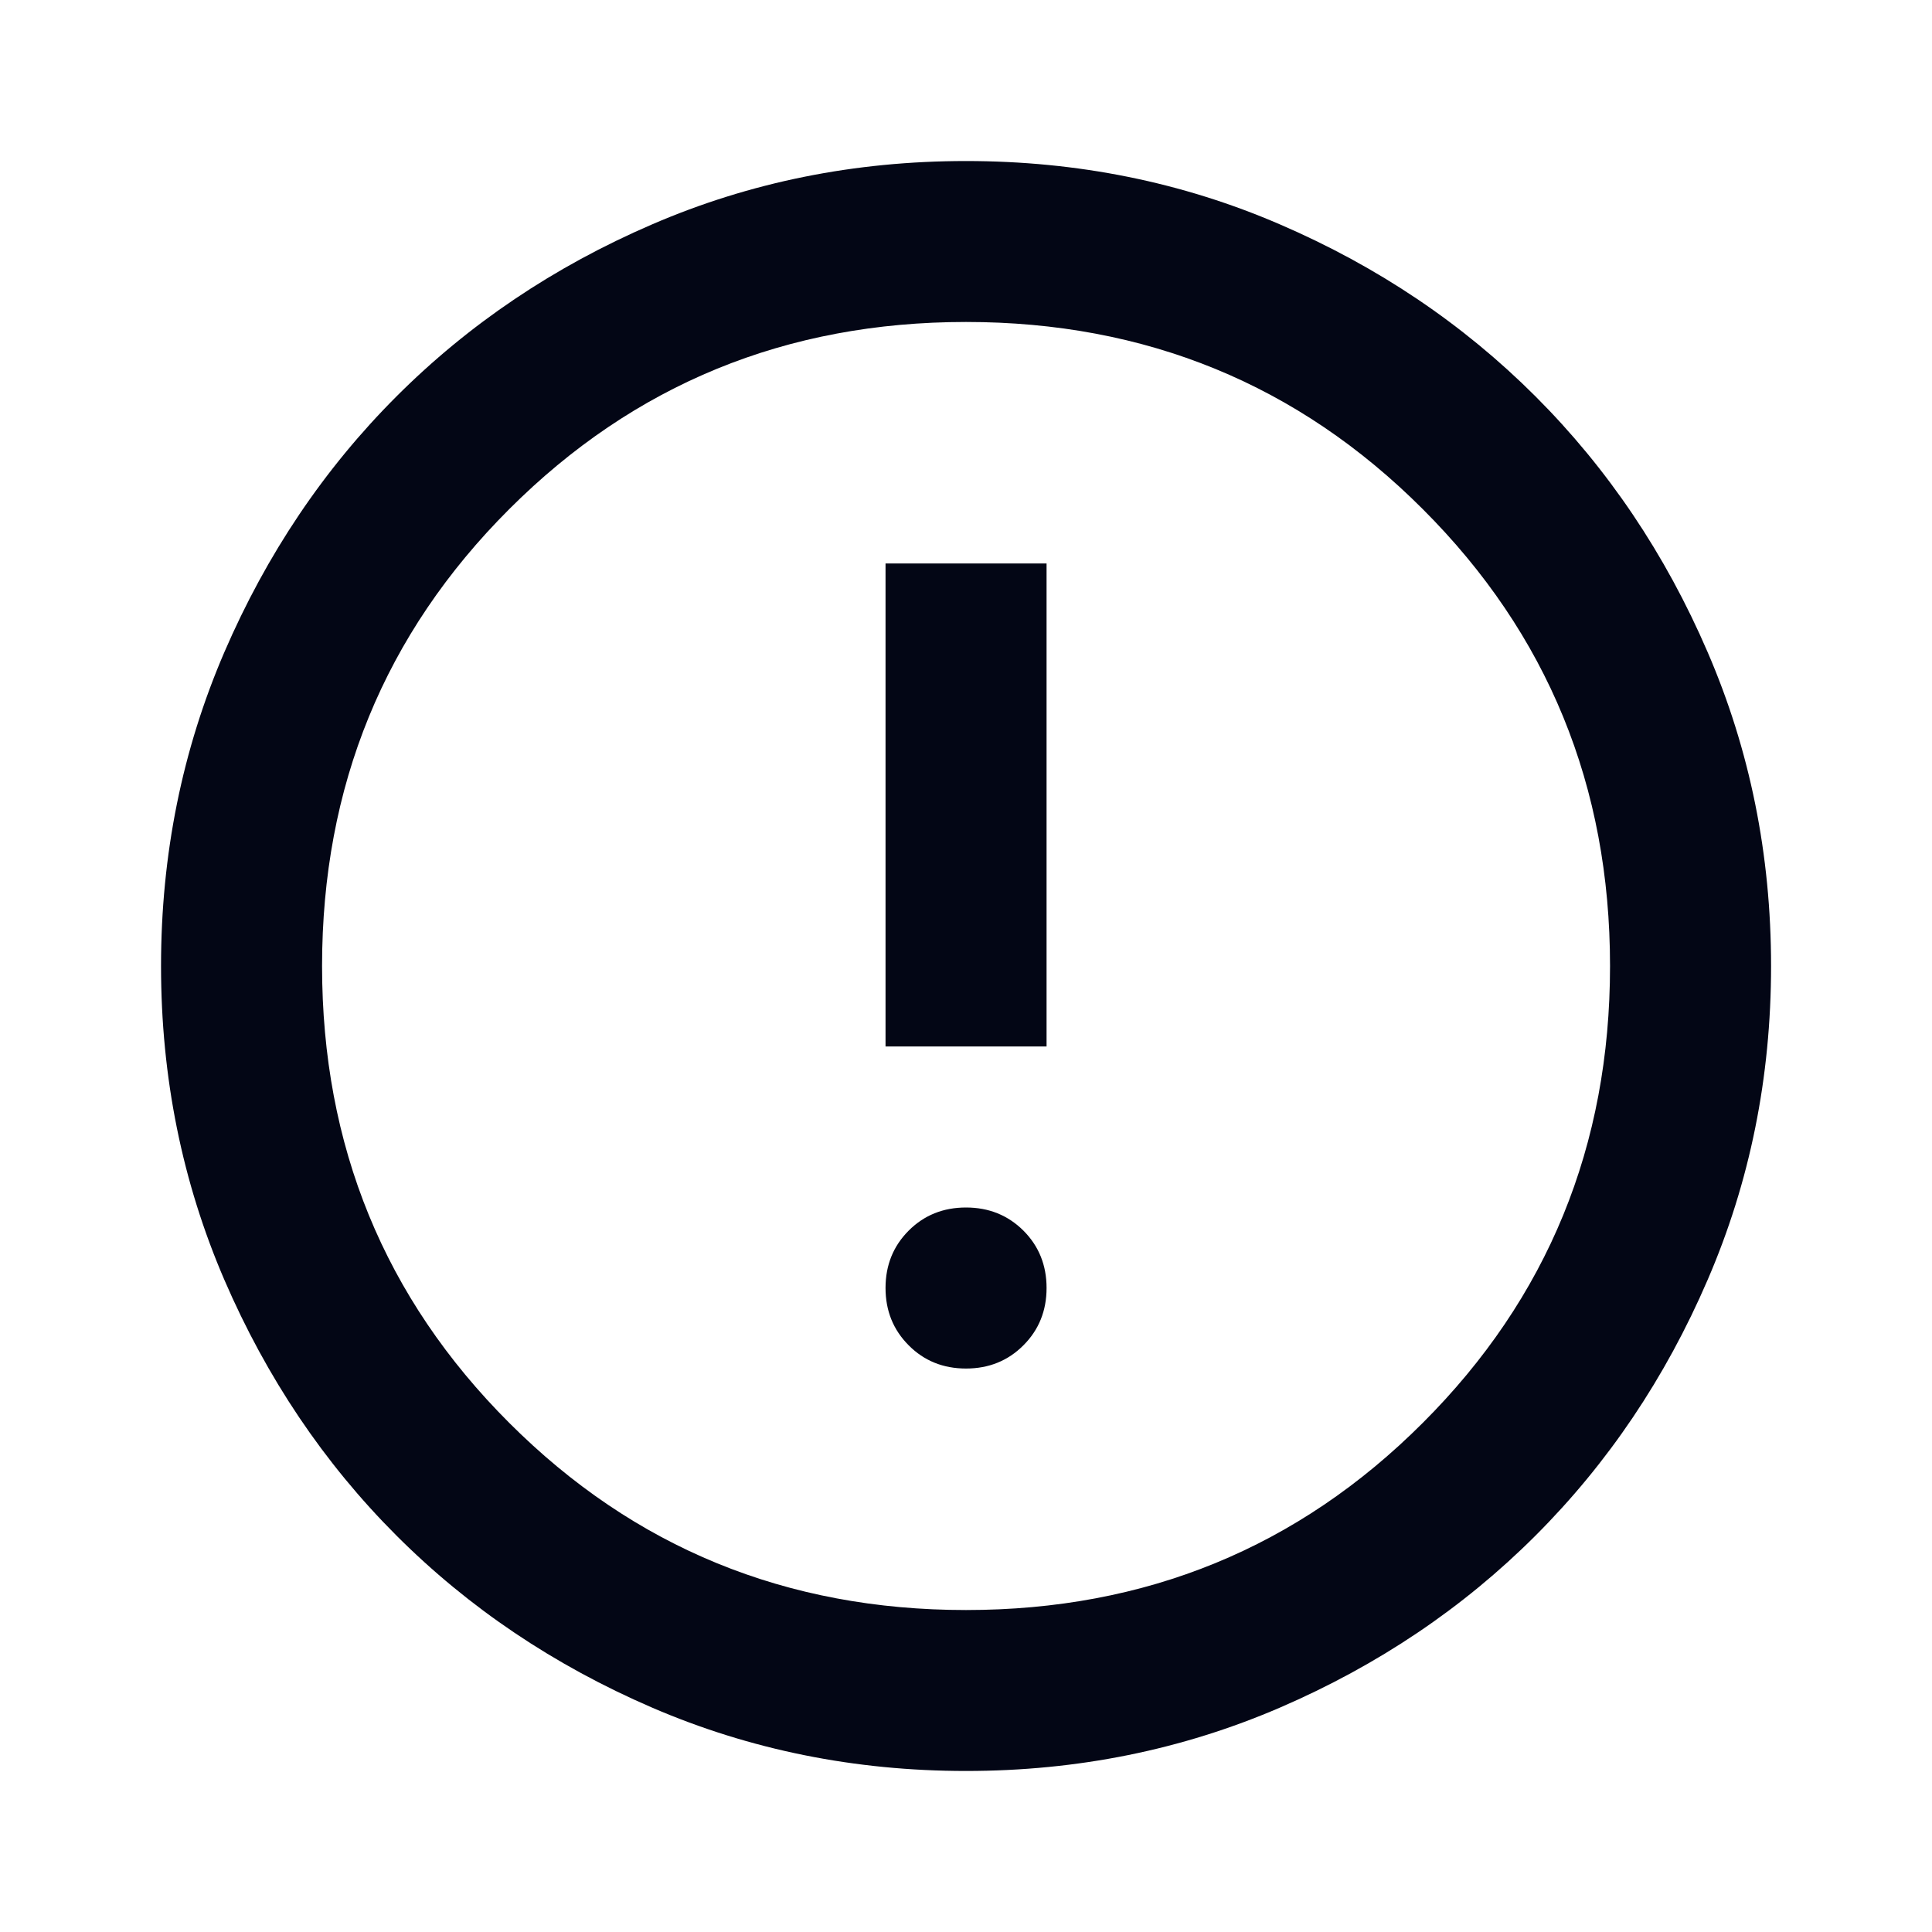
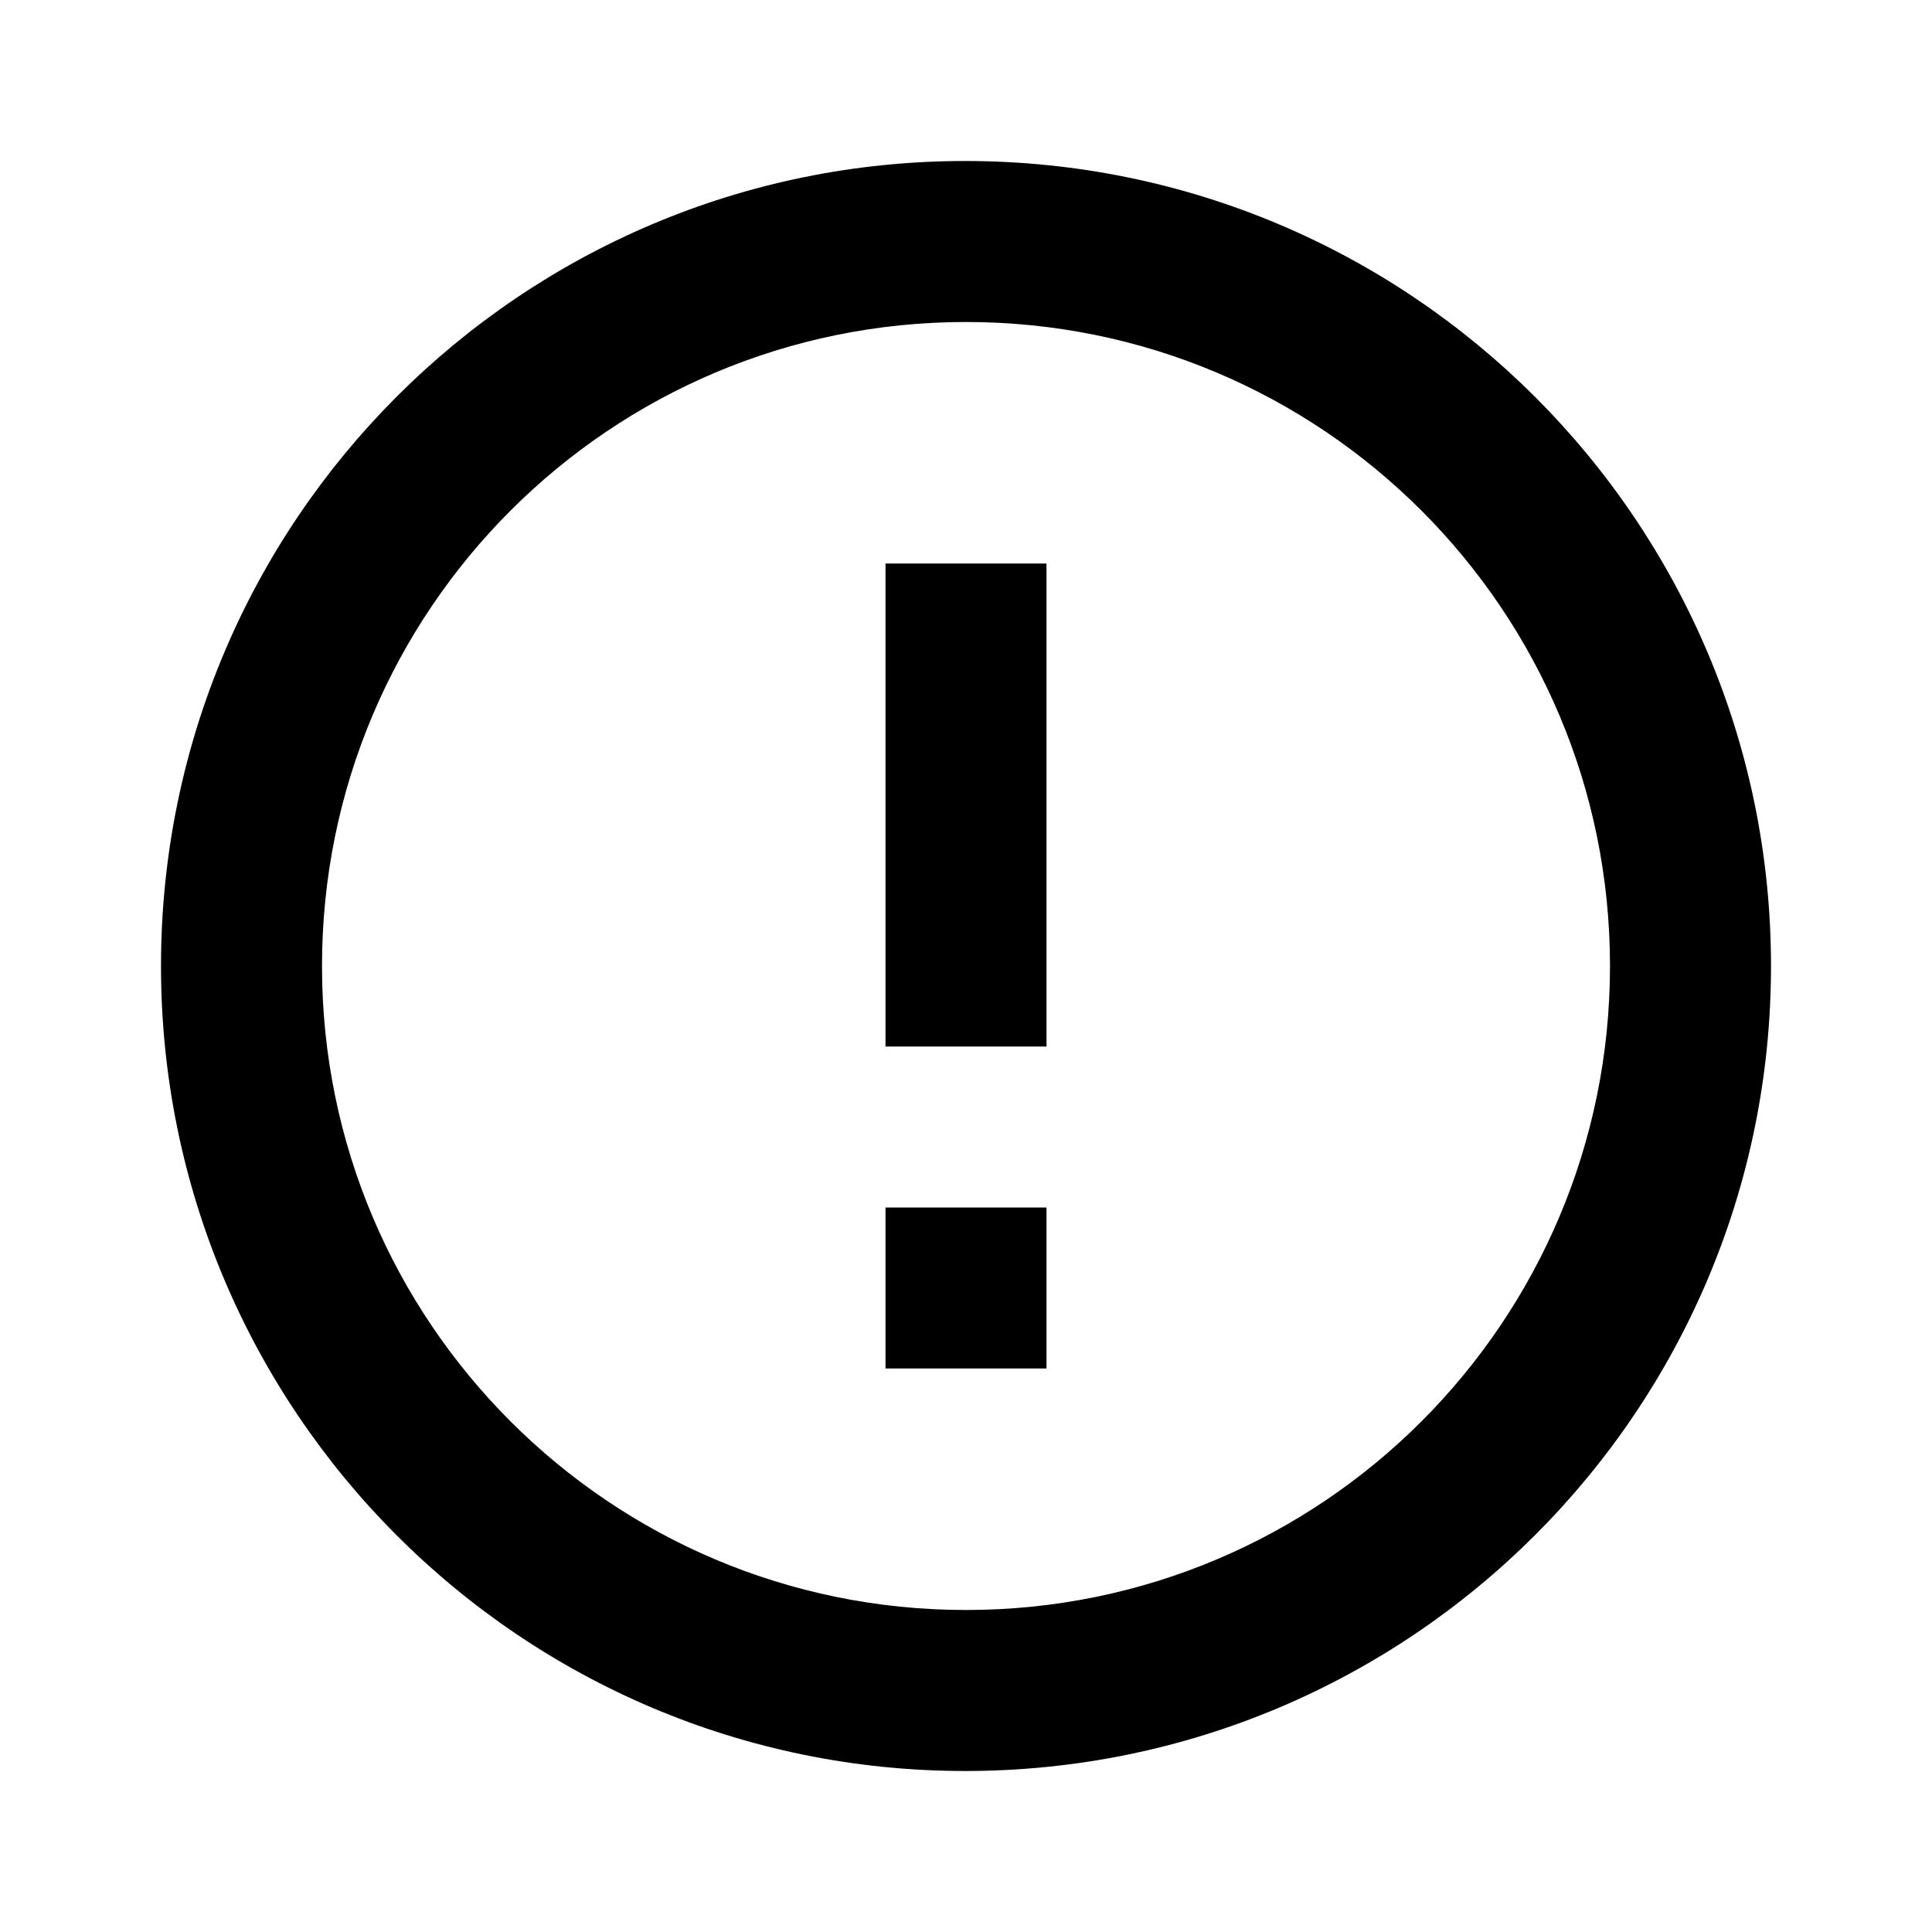
- <svg xmlns="http://www.w3.org/2000/svg" width="20" height="20" viewBox="0 0 20 20" fill="none">
-   <path d="M10 14.167C10.236 14.167 10.434 14.087 10.594 13.927C10.754 13.767 10.834 13.569 10.834 13.333C10.834 13.097 10.754 12.899 10.594 12.739C10.434 12.58 10.236 12.5 10 12.5C9.764 12.5 9.566 12.58 9.407 12.739C9.247 12.899 9.167 13.097 9.167 13.333C9.167 13.569 9.247 13.767 9.407 13.927C9.566 14.087 9.764 14.167 10 14.167ZM9.167 10.833H10.834V5.833H9.167V10.833ZM10 18.333C8.848 18.333 7.764 18.114 6.75 17.677C5.736 17.239 4.854 16.646 4.104 15.896C3.354 15.146 2.761 14.264 2.323 13.25C1.886 12.236 1.667 11.153 1.667 10C1.667 8.847 1.886 7.764 2.323 6.75C2.761 5.736 3.354 4.854 4.104 4.104C4.854 3.354 5.736 2.76 6.75 2.323C7.764 1.885 8.848 1.667 10 1.667C11.153 1.667 12.236 1.885 13.25 2.323C14.264 2.76 15.146 3.354 15.896 4.104C16.646 4.854 17.24 5.736 17.677 6.75C18.115 7.764 18.334 8.847 18.334 10C18.334 11.153 18.115 12.236 17.677 13.25C17.24 14.264 16.646 15.146 15.896 15.896C15.146 16.646 14.264 17.239 13.25 17.677C12.236 18.114 11.153 18.333 10 18.333ZM10 16.667C11.861 16.667 13.438 16.021 14.729 14.729C16.021 13.438 16.667 11.861 16.667 10C16.667 8.139 16.021 6.562 14.729 5.271C13.438 3.979 11.861 3.333 10 3.333C8.139 3.333 6.563 3.979 5.271 5.271C3.979 6.562 3.334 8.139 3.334 10C3.334 11.861 3.979 13.438 5.271 14.729C6.563 16.021 8.139 16.667 10 16.667Z" fill="#030615" />
+ <svg xmlns="http://www.w3.org/2000/svg" height="24px" viewBox="0 0 24 24" width="24px" fill="#000000">
+   <path d="M11 15h2v2h-2v-2zm0-8h2v6h-2V7zm.99-5C6.47 2 2 6.48 2 12s4.47 10 9.99 10C17.52 22 22 17.52 22 12S17.52 2 11.99 2zM12 20c-4.42 0-8-3.58-8-8s3.58-8 8-8 8 3.58 8 8-3.58 8-8 8z" />
</svg>
